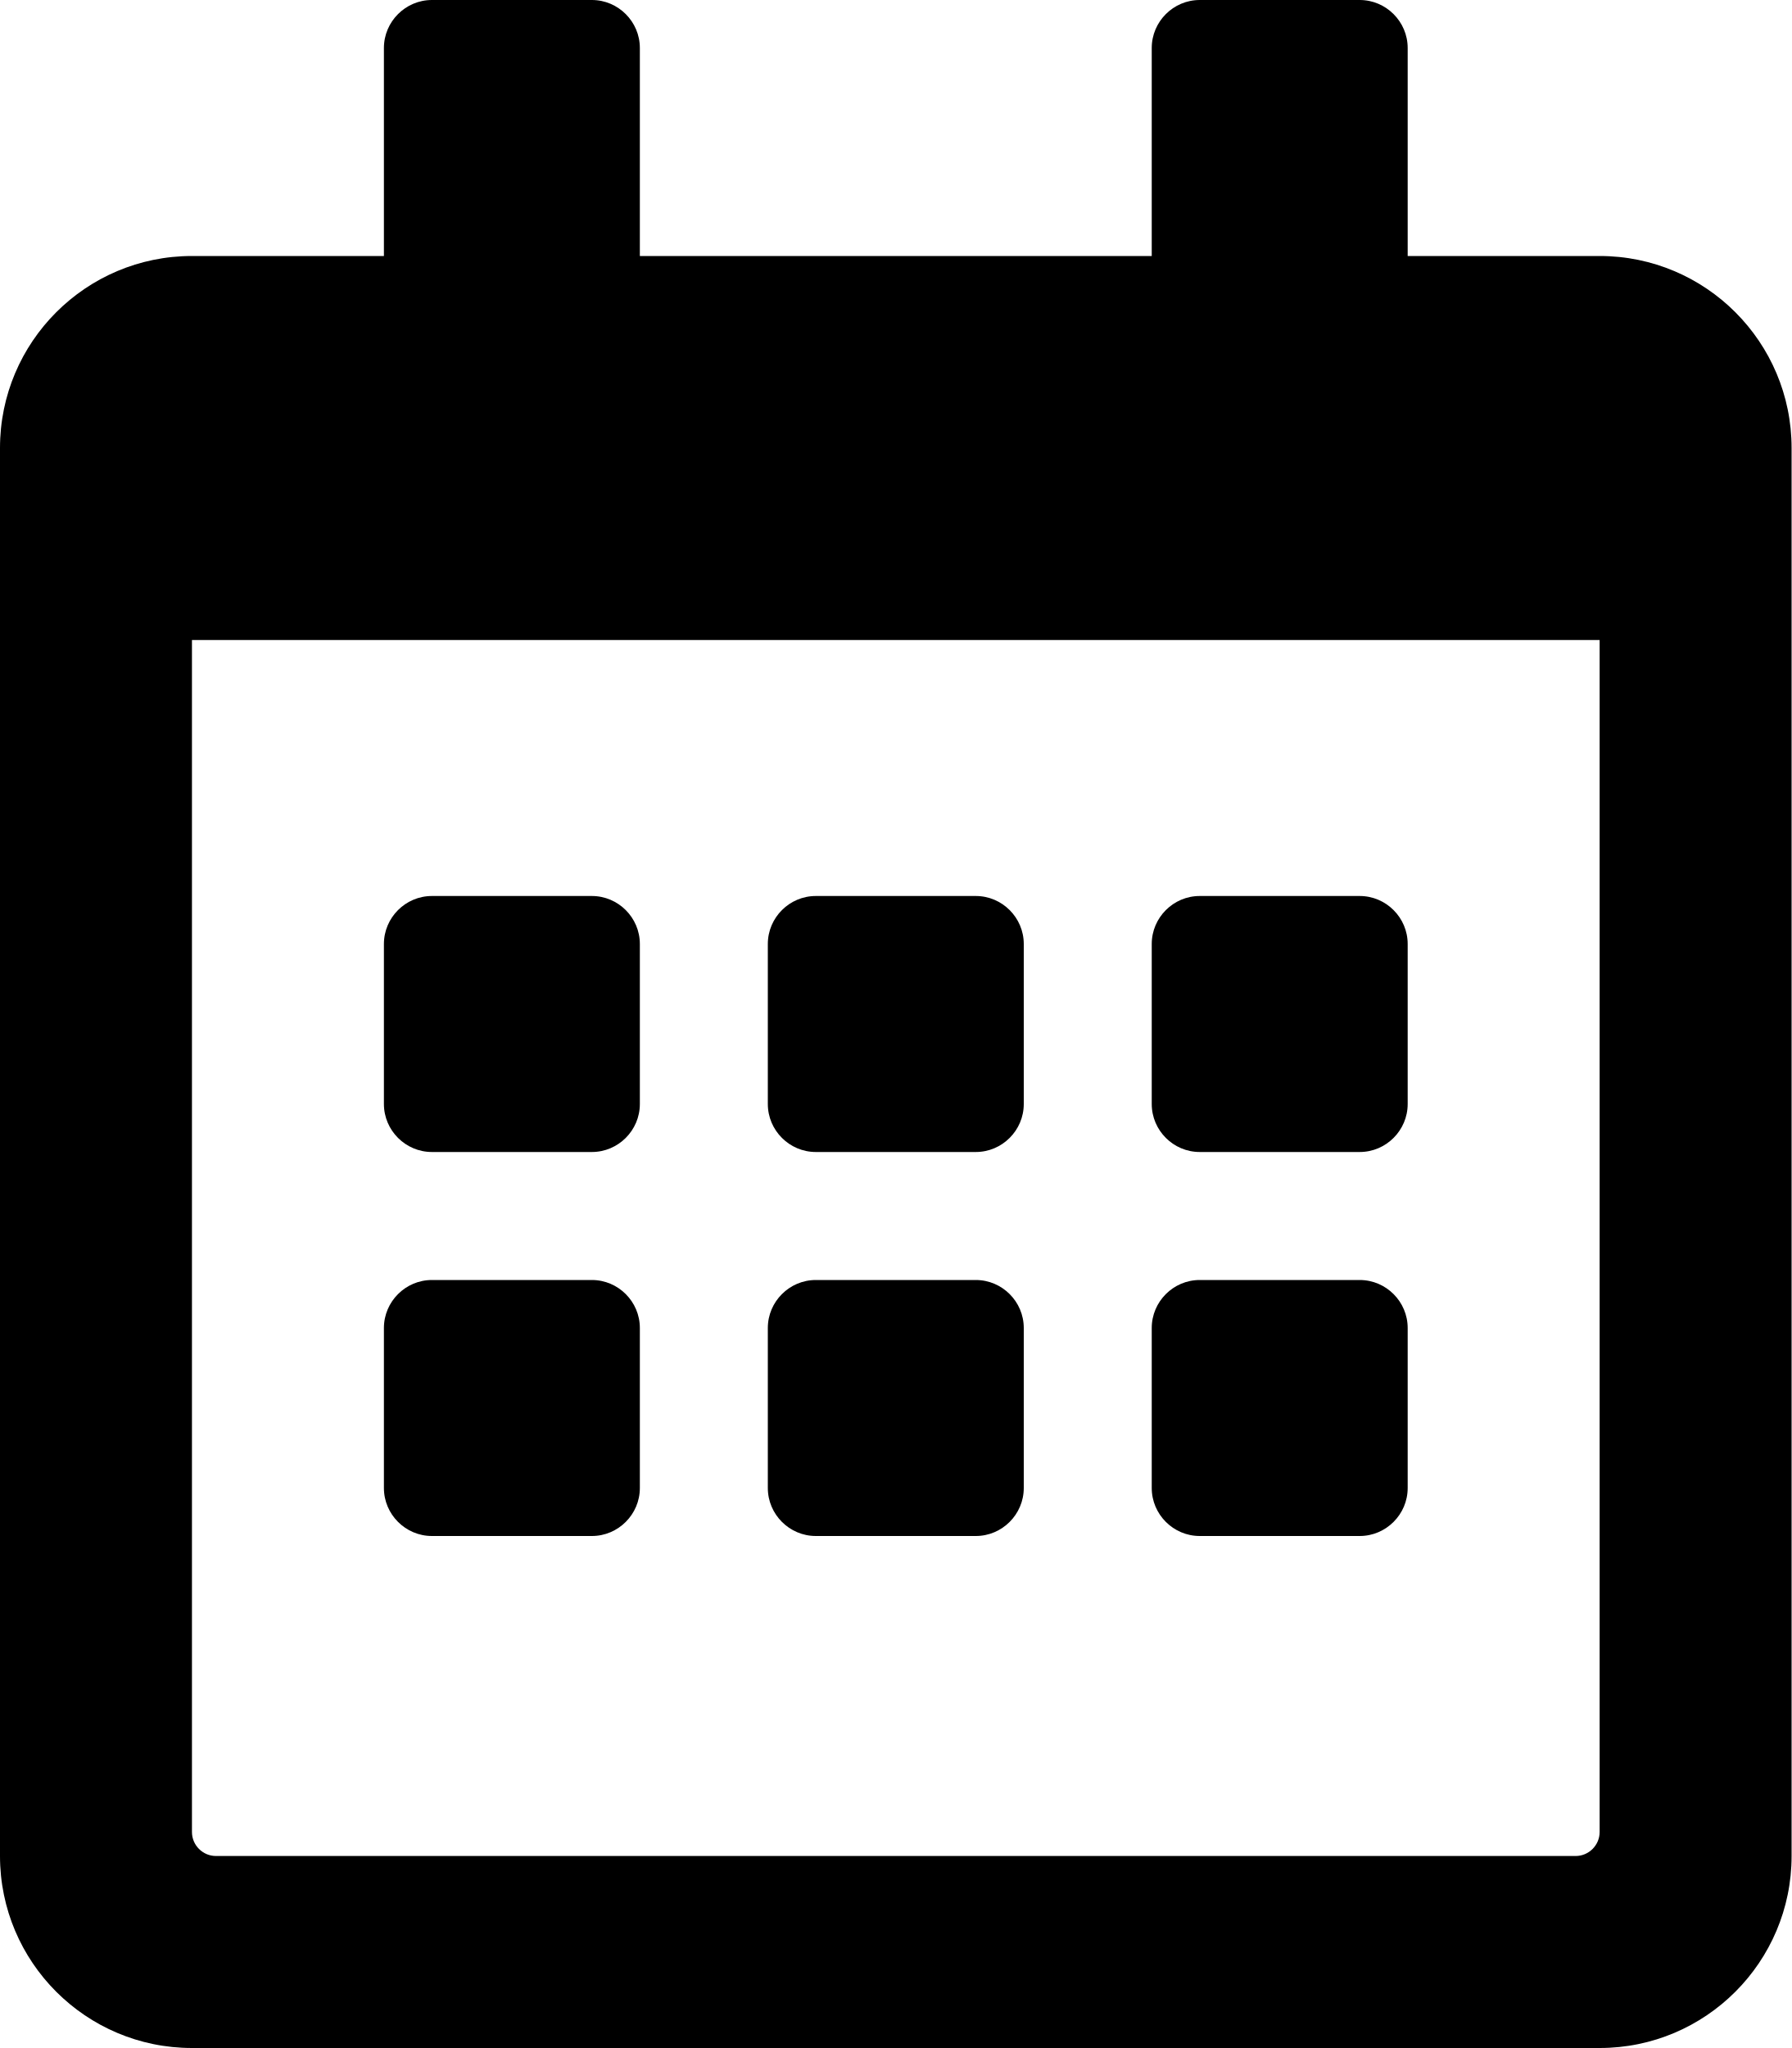
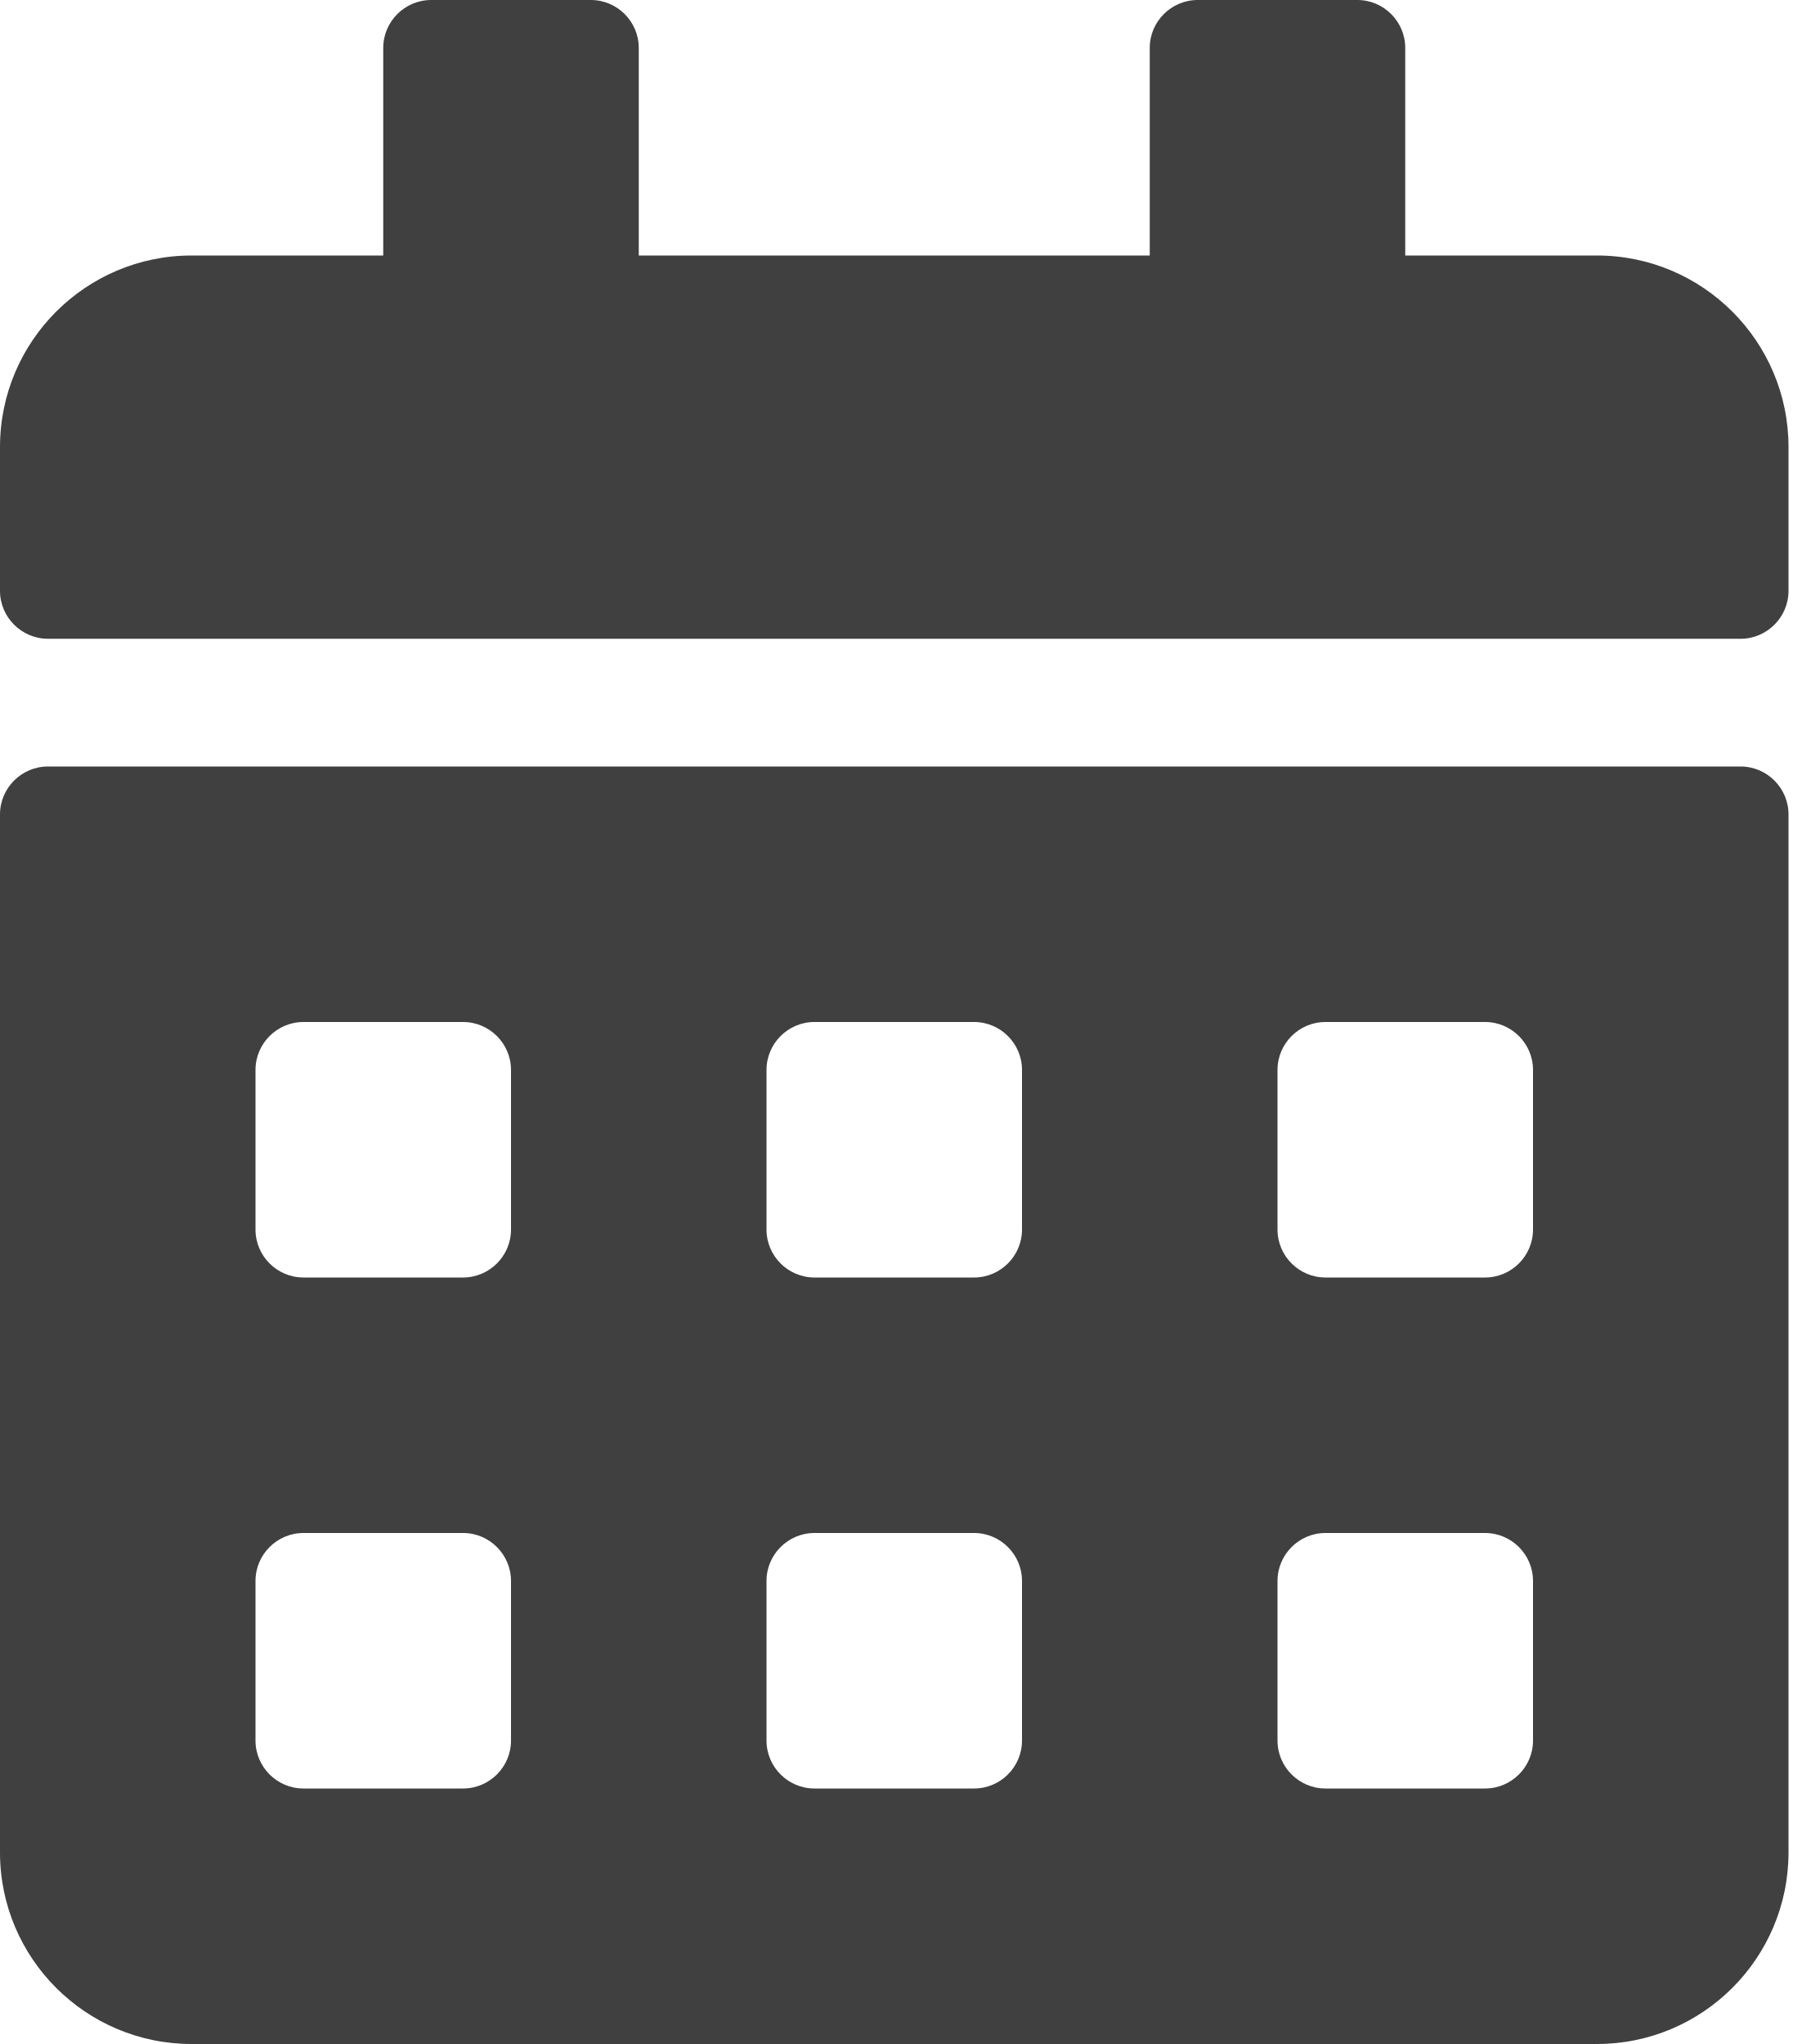
- <svg xmlns="http://www.w3.org/2000/svg" aria-hidden="true" data-prefix="far" data-icon="calendar-alt" class="svg-inline--fa fa-calendar-alt fa-w-14" role="img" viewBox="0 0 448 512">
-   <path fill="currentColor" d="M148 288h-40c-6.6 0-12-5.4-12-12v-40c0-6.6 5.4-12 12-12h40c6.6 0 12 5.4 12 12v40c0 6.6-5.4 12-12 12zm108-12v-40c0-6.6-5.4-12-12-12h-40c-6.6 0-12 5.4-12 12v40c0 6.6 5.4 12 12 12h40c6.6 0 12-5.4 12-12zm96 0v-40c0-6.6-5.4-12-12-12h-40c-6.6 0-12 5.4-12 12v40c0 6.6 5.4 12 12 12h40c6.6 0 12-5.4 12-12zm-96 96v-40c0-6.6-5.4-12-12-12h-40c-6.6 0-12 5.4-12 12v40c0 6.6 5.4 12 12 12h40c6.6 0 12-5.4 12-12zm-96 0v-40c0-6.6-5.4-12-12-12h-40c-6.6 0-12 5.4-12 12v40c0 6.6 5.4 12 12 12h40c6.6 0 12-5.4 12-12zm192 0v-40c0-6.6-5.4-12-12-12h-40c-6.6 0-12 5.4-12 12v40c0 6.6 5.4 12 12 12h40c6.6 0 12-5.4 12-12zm96-260v352c0 26.5-21.5 48-48 48H48c-26.5 0-48-21.5-48-48V112c0-26.5 21.5-48 48-48h48V12c0-6.6 5.4-12 12-12h40c6.6 0 12 5.4 12 12v52h128V12c0-6.6 5.4-12 12-12h40c6.6 0 12 5.4 12 12v52h48c26.5 0 48 21.5 48 48zm-48 346V160H48v298c0 3.3 2.7 6 6 6h340c3.3 0 6-2.7 6-6z" />
+ <svg xmlns="http://www.w3.org/2000/svg" width="52px" height="59px" version="1.1" xml:space="preserve" style="fill-rule:evenodd;clip-rule:evenodd;stroke-linejoin:round;stroke-miterlimit:1.414;">
+   <path d="M44.25,30.883c0,-0.761 -0.622,-1.383 -1.383,-1.383l-4.609,0c-0.761,0 -1.383,0.622 -1.383,1.383l0,4.609c0,0.761 0.622,1.383 1.383,1.383l4.609,0c0.761,0 1.383,-0.622 1.383,-1.383l0,-4.609Zm0,14.75c0,-0.761 -0.622,-1.383 -1.383,-1.383l-4.609,0c-0.761,0 -1.383,0.622 -1.383,1.383l0,4.609c0,0.761 0.622,1.383 1.383,1.383l4.609,0c0.761,0 1.383,-0.622 1.383,-1.383l0,-4.609Zm-14.75,-14.75c0,-0.761 -0.622,-1.383 -1.383,-1.383l-4.609,0c-0.761,0 -1.383,0.622 -1.383,1.383l0,4.609c0,0.761 0.622,1.383 1.383,1.383l4.609,0c0.761,0 1.383,-0.622 1.383,-1.383l0,-4.609Zm0,14.75c0,-0.761 -0.622,-1.383 -1.383,-1.383l-4.609,0c-0.761,0 -1.383,0.622 -1.383,1.383l0,4.609c0,0.761 0.622,1.383 1.383,1.383l4.609,0c0.761,0 1.383,-0.622 1.383,-1.383l0,-4.609Zm-14.75,-14.75c0,-0.761 -0.622,-1.383 -1.383,-1.383l-4.609,0c-0.761,0 -1.383,0.622 -1.383,1.383l0,4.609c0,0.761 0.622,1.383 1.383,1.383l4.609,0c0.761,0 1.383,-0.622 1.383,-1.383l0,-4.609Zm0,14.75c0,-0.761 -0.622,-1.383 -1.383,-1.383l-4.609,0c-0.761,0 -1.383,0.622 -1.383,1.383l0,4.609c0,0.761 0.622,1.383 1.383,1.383l4.609,0c0.761,0 1.383,-0.622 1.383,-1.383l0,-4.609Zm-13.367,-23.508l48.859,0c0.761,0 1.383,0.622 1.383,1.383l0,29.961c0,3.054 -2.478,5.531 -5.531,5.531l-40.563,0c-3.053,0 -5.531,-2.477 -5.531,-5.531l0,-29.961c0,-0.761 0.622,-1.383 1.383,-1.383m48.859,-3.687l-48.859,0c-0.761,0 -1.383,-0.623 -1.383,-1.383l0,-4.149c0,-3.053 2.478,-5.531 5.531,-5.531l5.531,0l0,-5.992c0,-0.761 0.623,-1.383 1.383,-1.383l4.61,0c0.76,0 1.383,0.622 1.383,1.383l0,5.992l14.749,0l0,-5.992c0,-0.761 0.623,-1.383 1.383,-1.383l4.61,0c0.76,0 1.382,0.622 1.382,1.383l0,5.992l5.532,0c3.053,0 5.531,2.478 5.531,5.531l0,4.149c0,0.76 -0.622,1.383 -1.383,1.383" style="fill:#404040;fill-rule:nonzero;" />
</svg>
